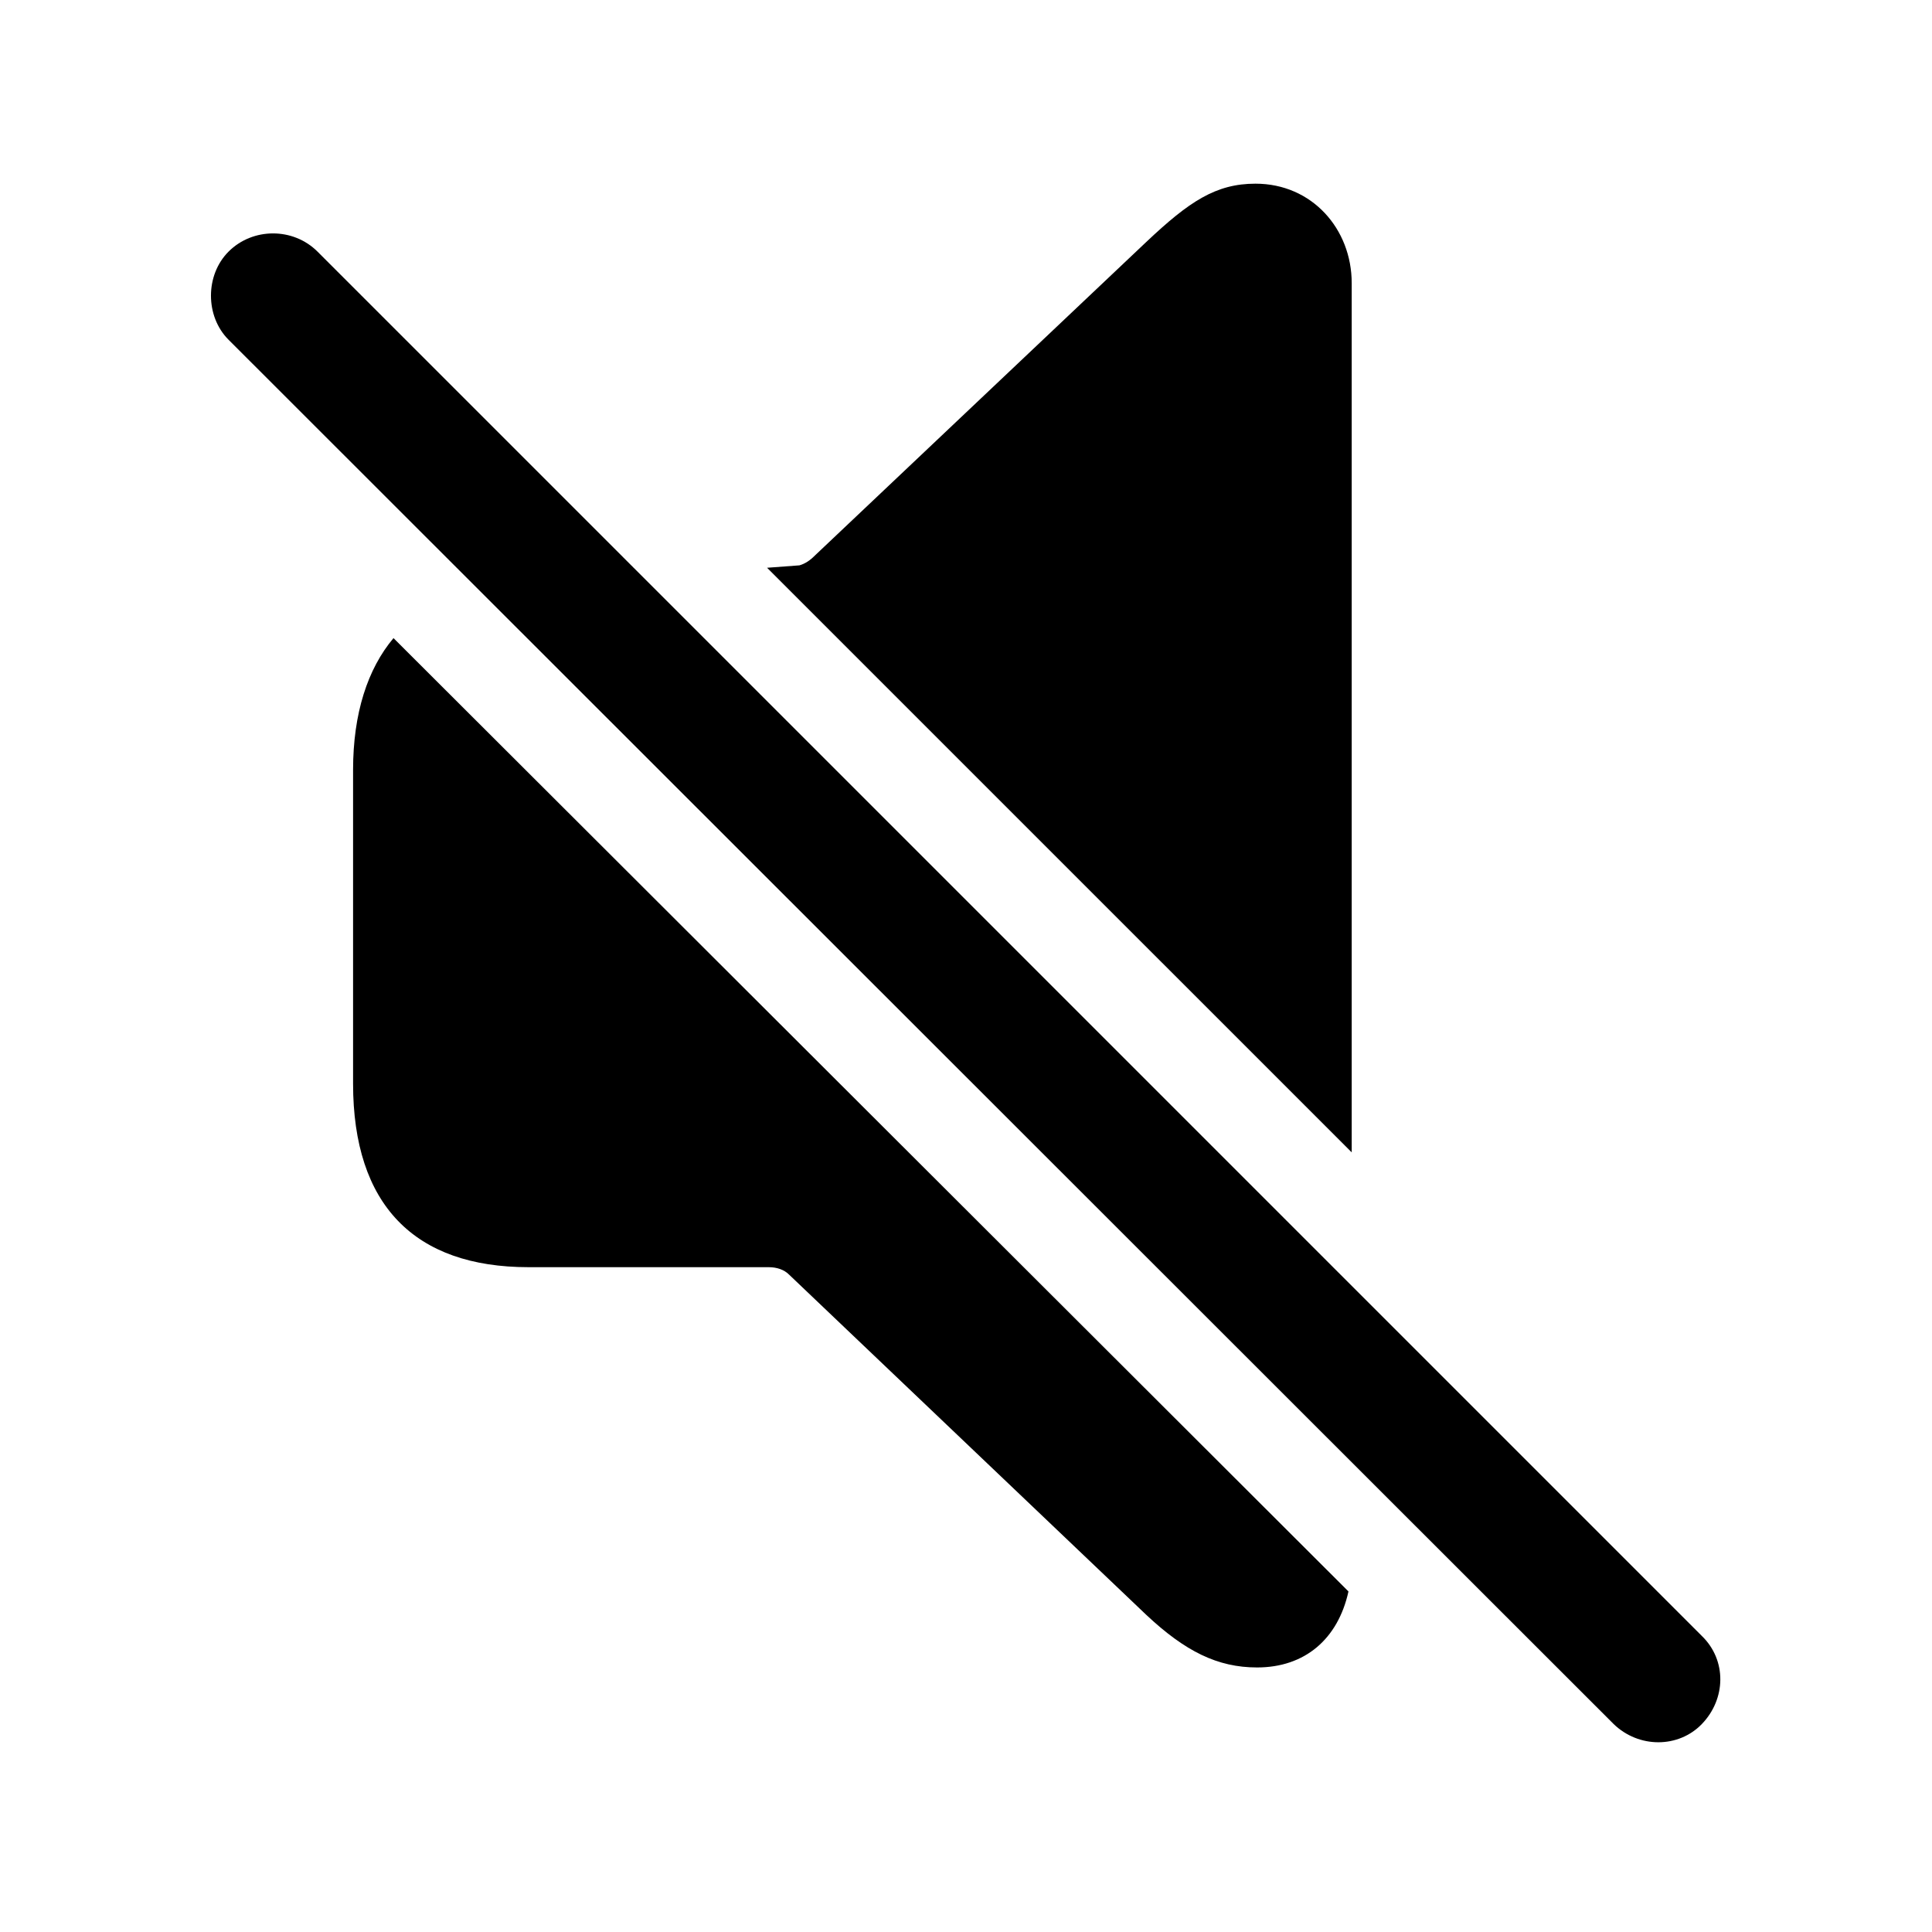
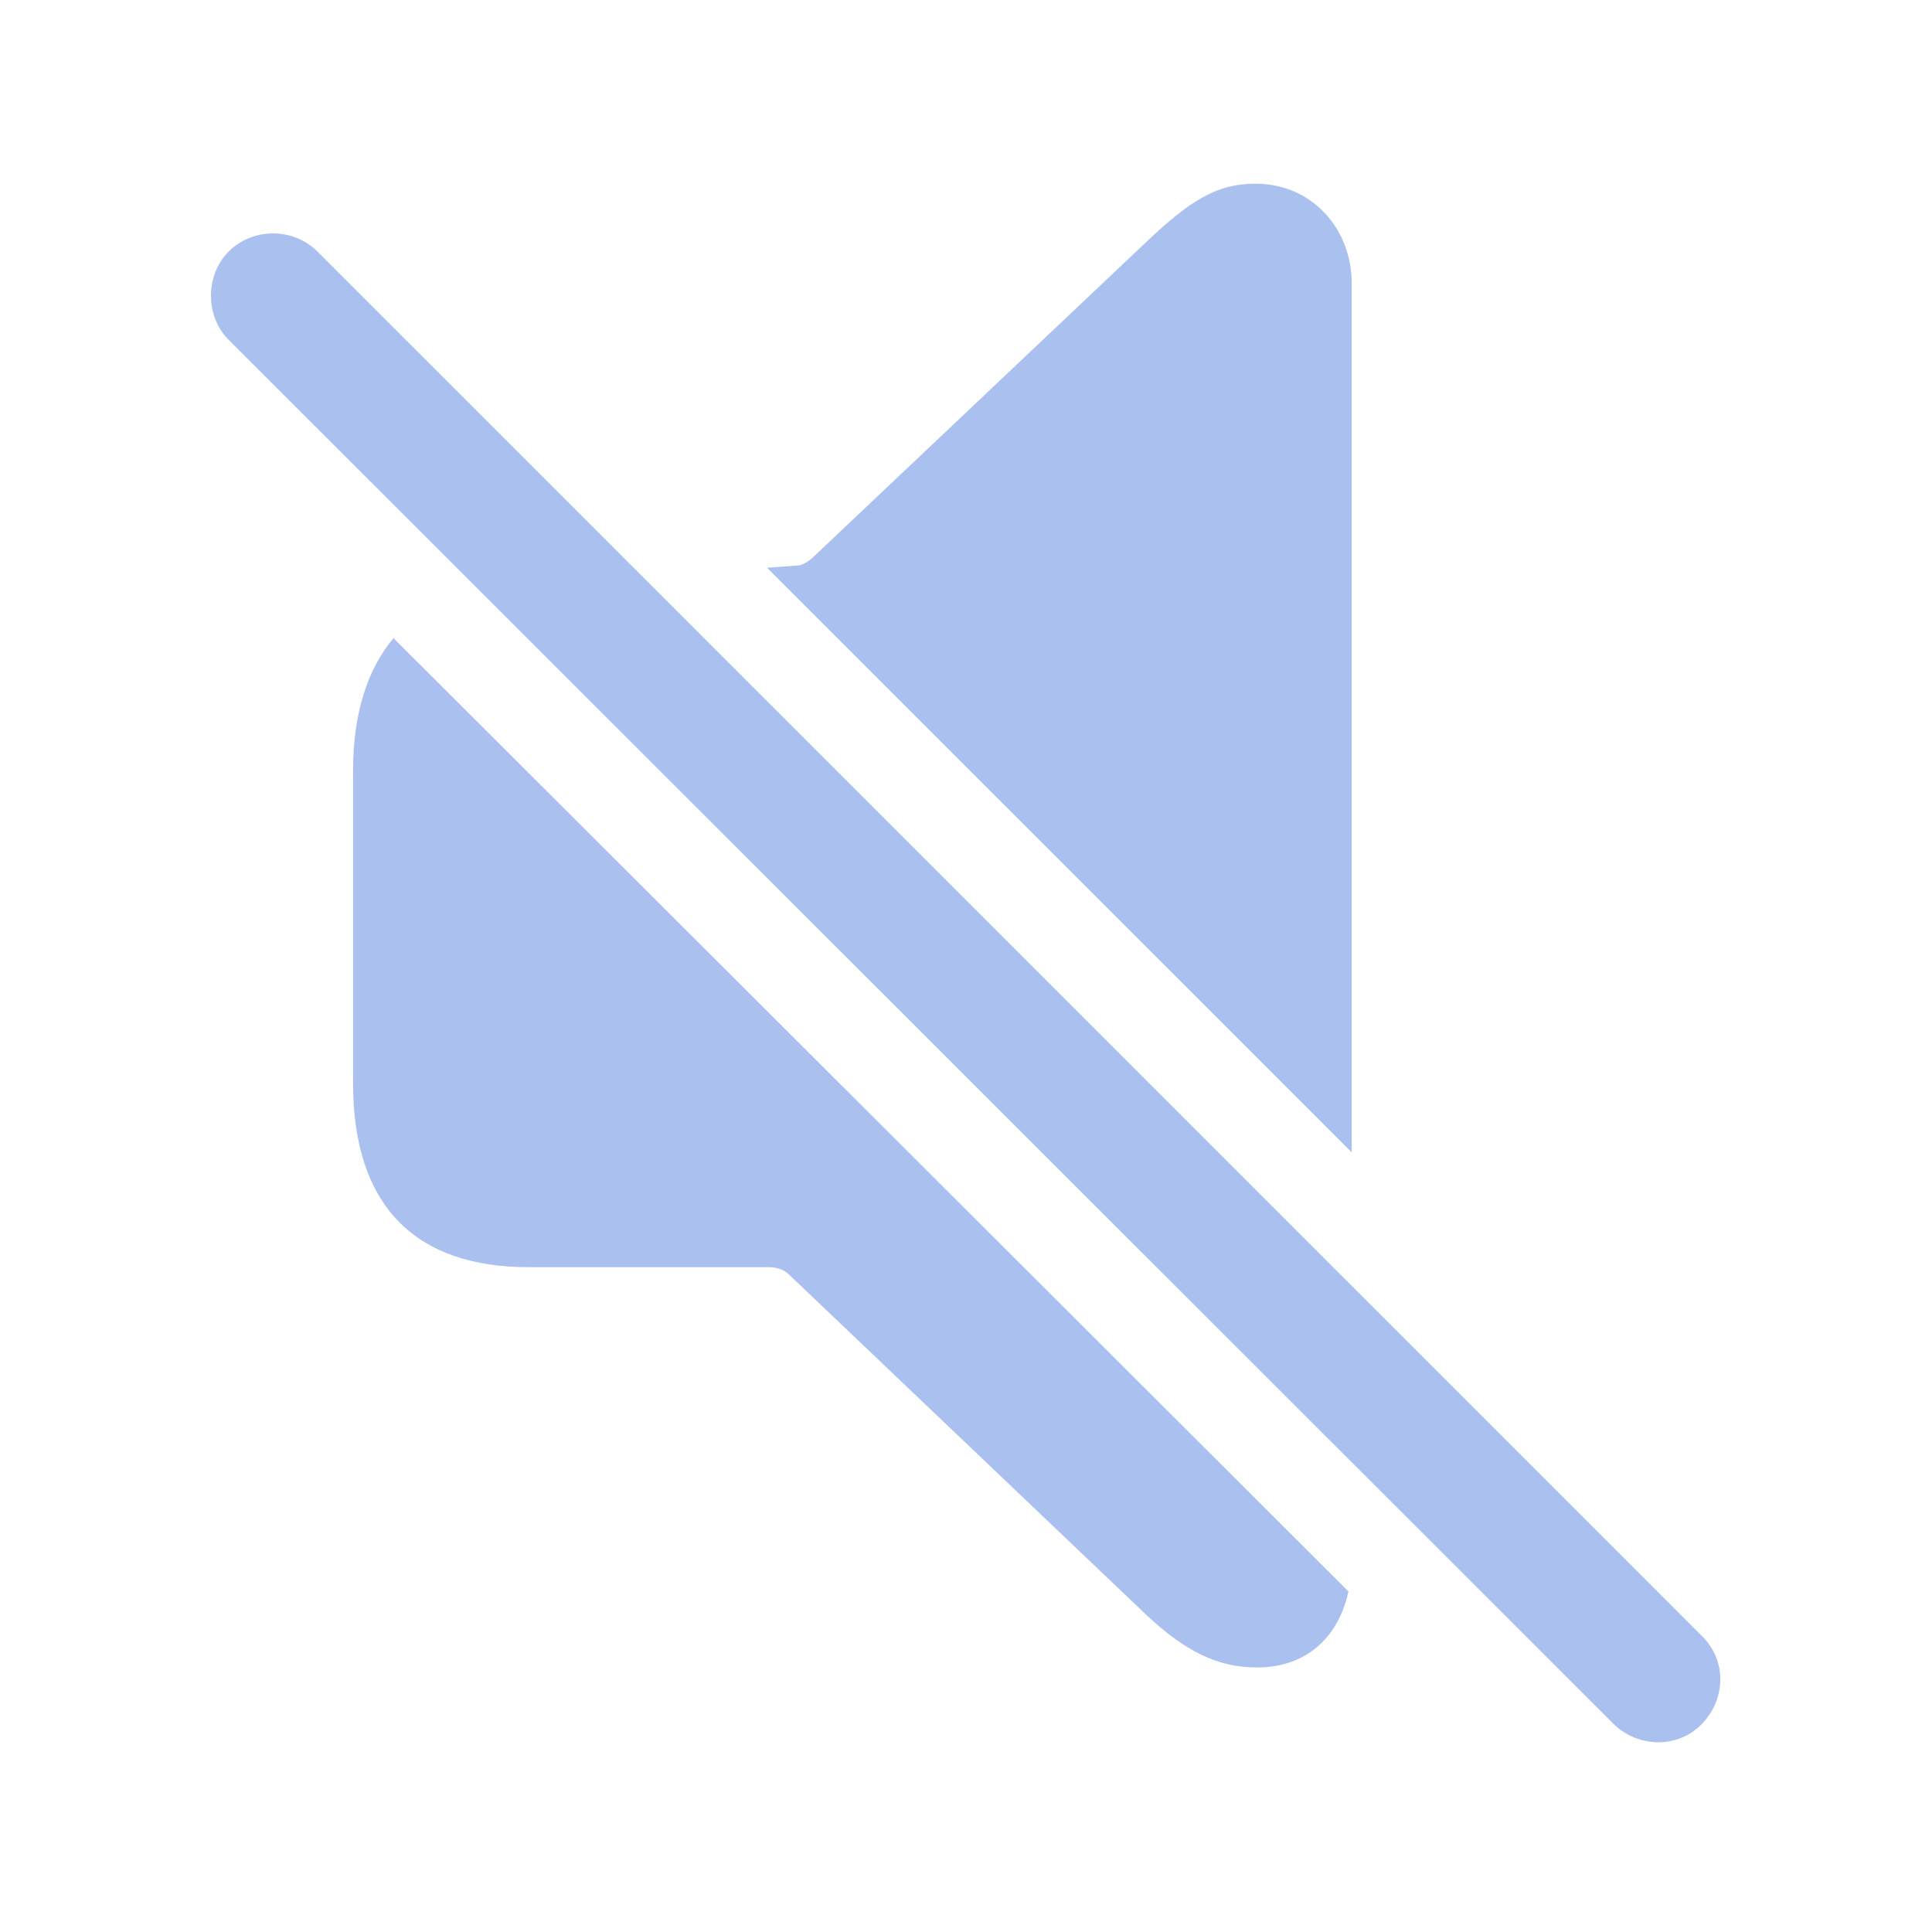
- <svg xmlns="http://www.w3.org/2000/svg" fill="#000000" width="120px" height="120px" viewBox="0 0 56 56">
+ <svg fill="#AAC1F0" width="120px" height="120px" viewBox="0 0 56 56">
  <path d="M 39.18 33.402 L 39.18 8.207 C 39.18 6.637 38.031 5.324 36.391 5.324 C 35.242 5.324 34.469 5.84 33.227 7.012 L 23.617 16.105 C 23.477 16.246 23.336 16.34 23.172 16.387 L 22.234 16.457 Z M 46.773 49.973 C 47.5 50.676 48.648 50.676 49.328 49.973 C 50.031 49.246 50.055 48.121 49.328 47.418 L 9.203 7.293 C 8.5 6.59 7.328 6.59 6.625 7.293 C 5.945 7.973 5.945 9.168 6.625 9.848 Z M 36.437 48.332 C 37.82 48.332 38.781 47.512 39.086 46.129 L 11.406 18.496 C 10.656 19.387 10.234 20.676 10.234 22.316 L 10.234 31.41 C 10.234 34.926 12.015 36.73 15.32 36.73 L 22.281 36.73 C 22.515 36.73 22.727 36.801 22.867 36.941 L 33.227 46.809 C 34.352 47.863 35.289 48.332 36.437 48.332 Z" />
</svg>
